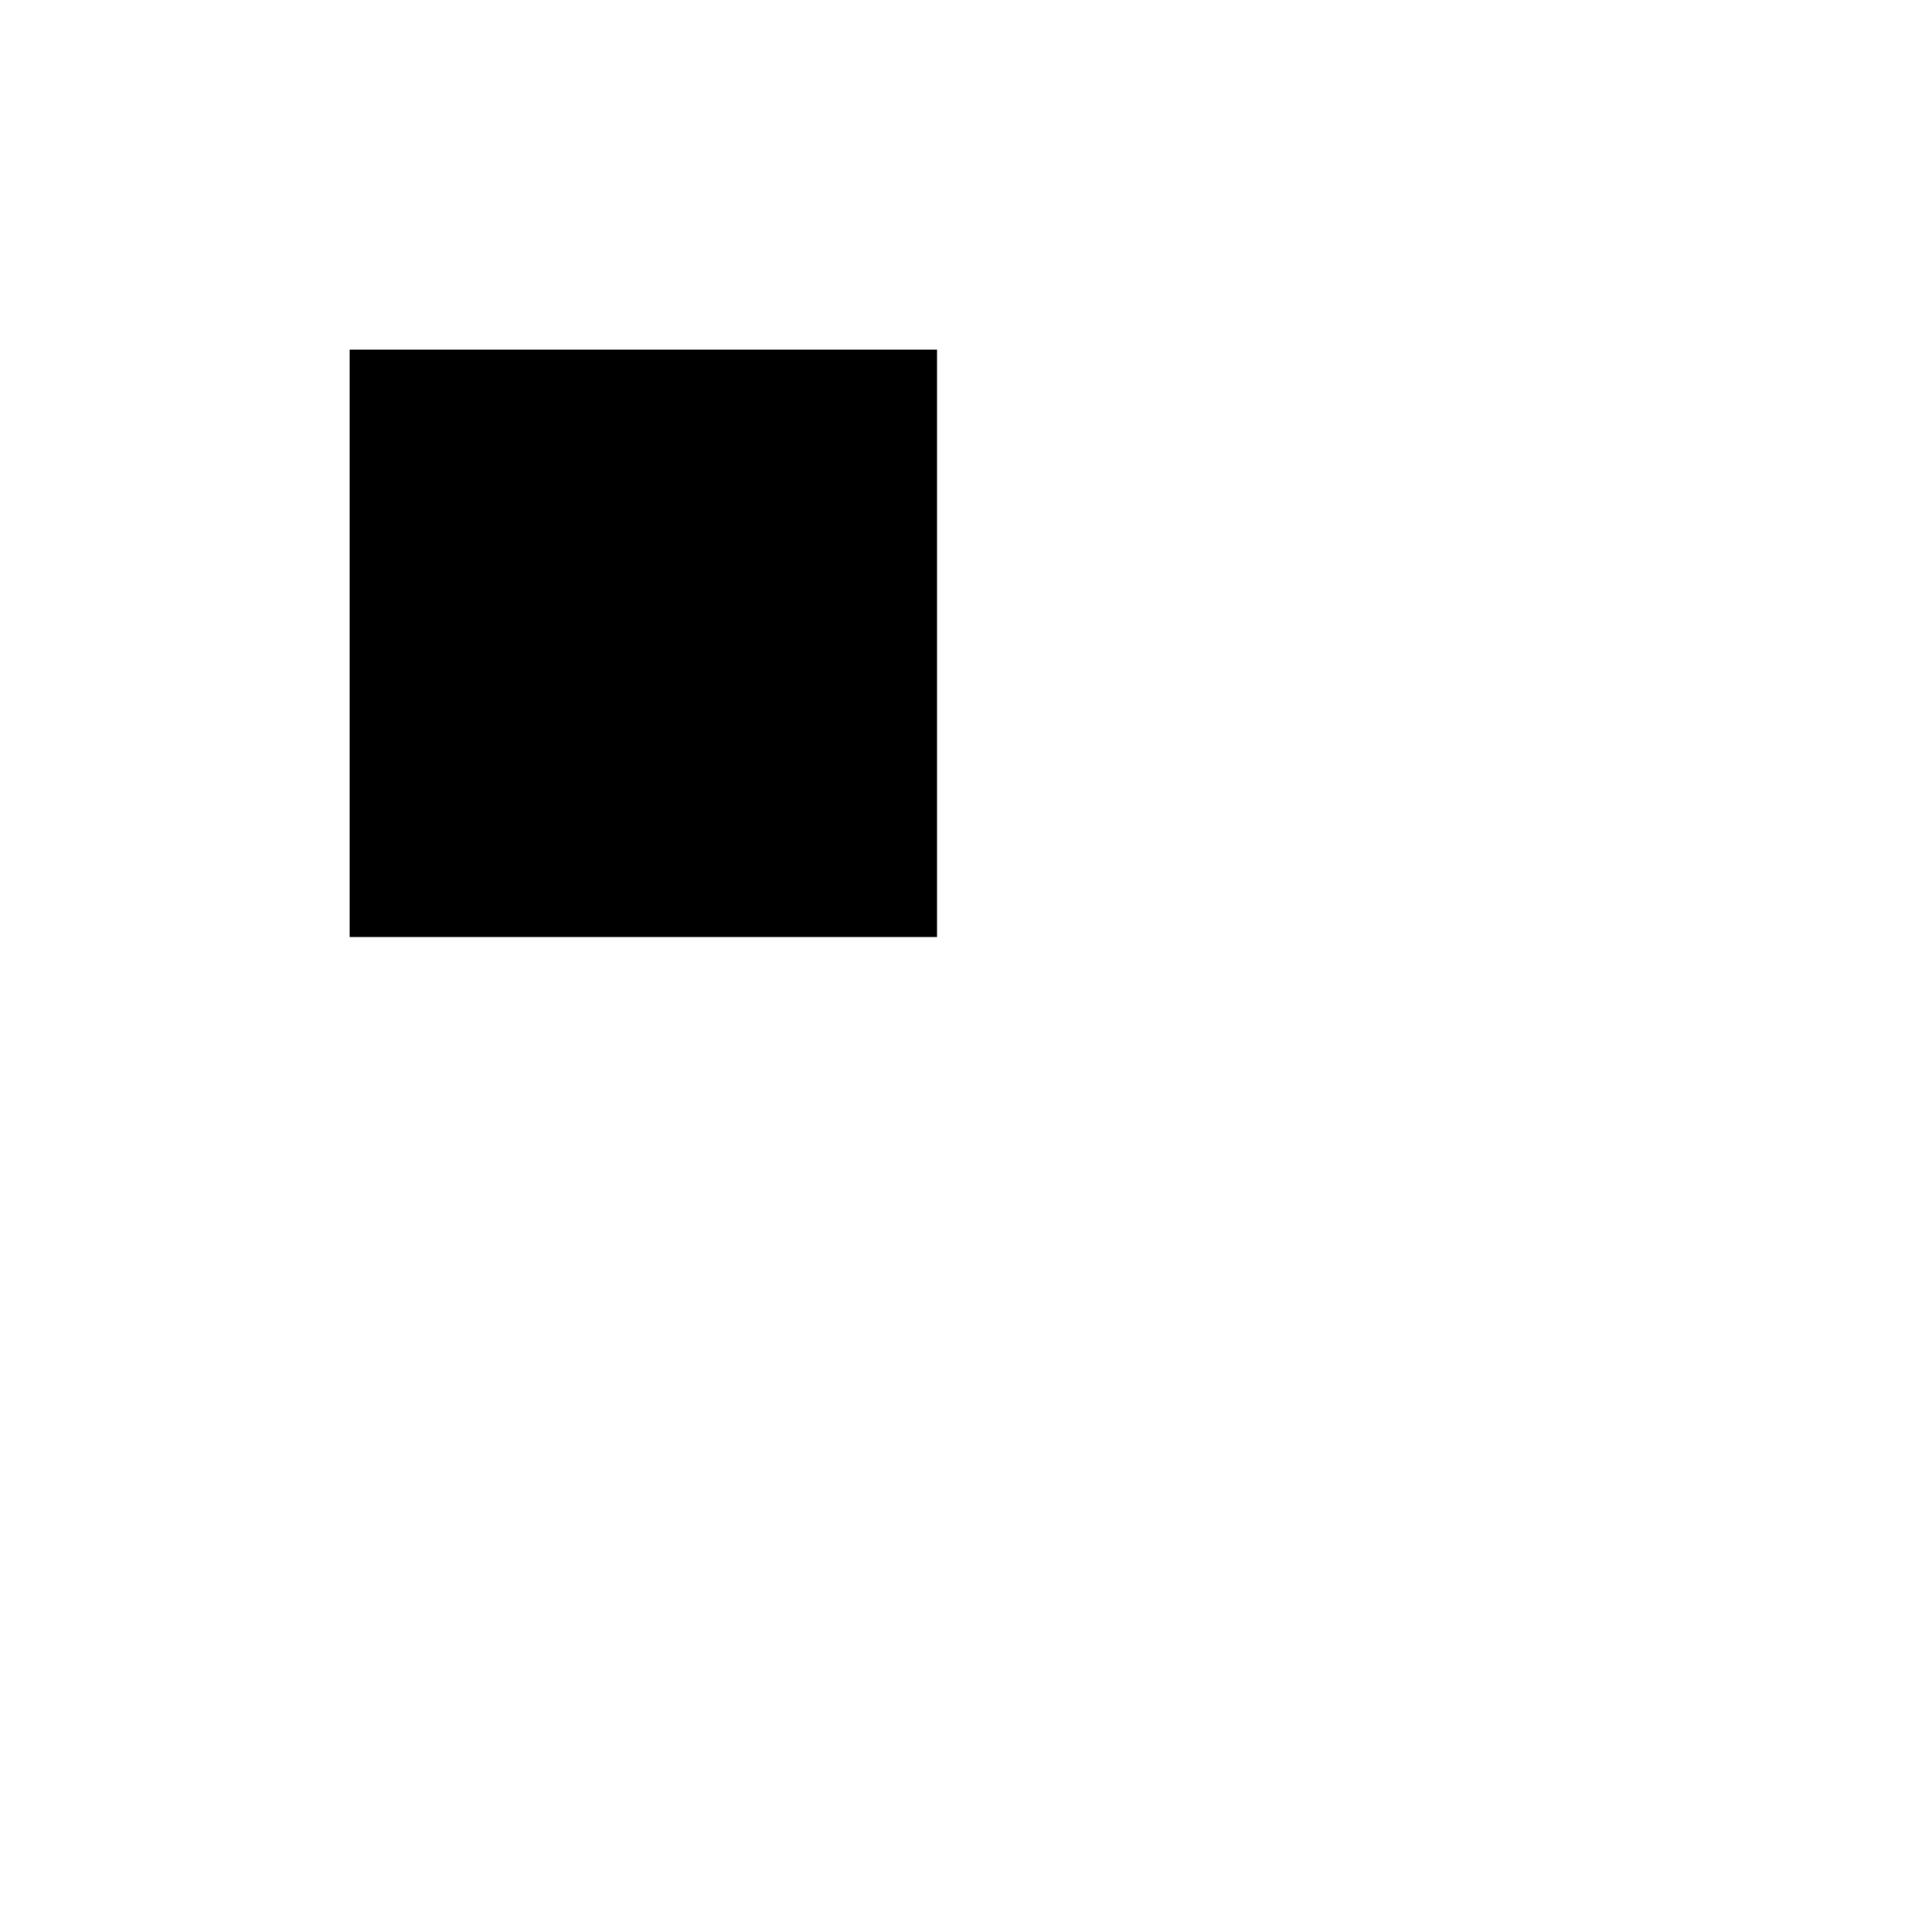
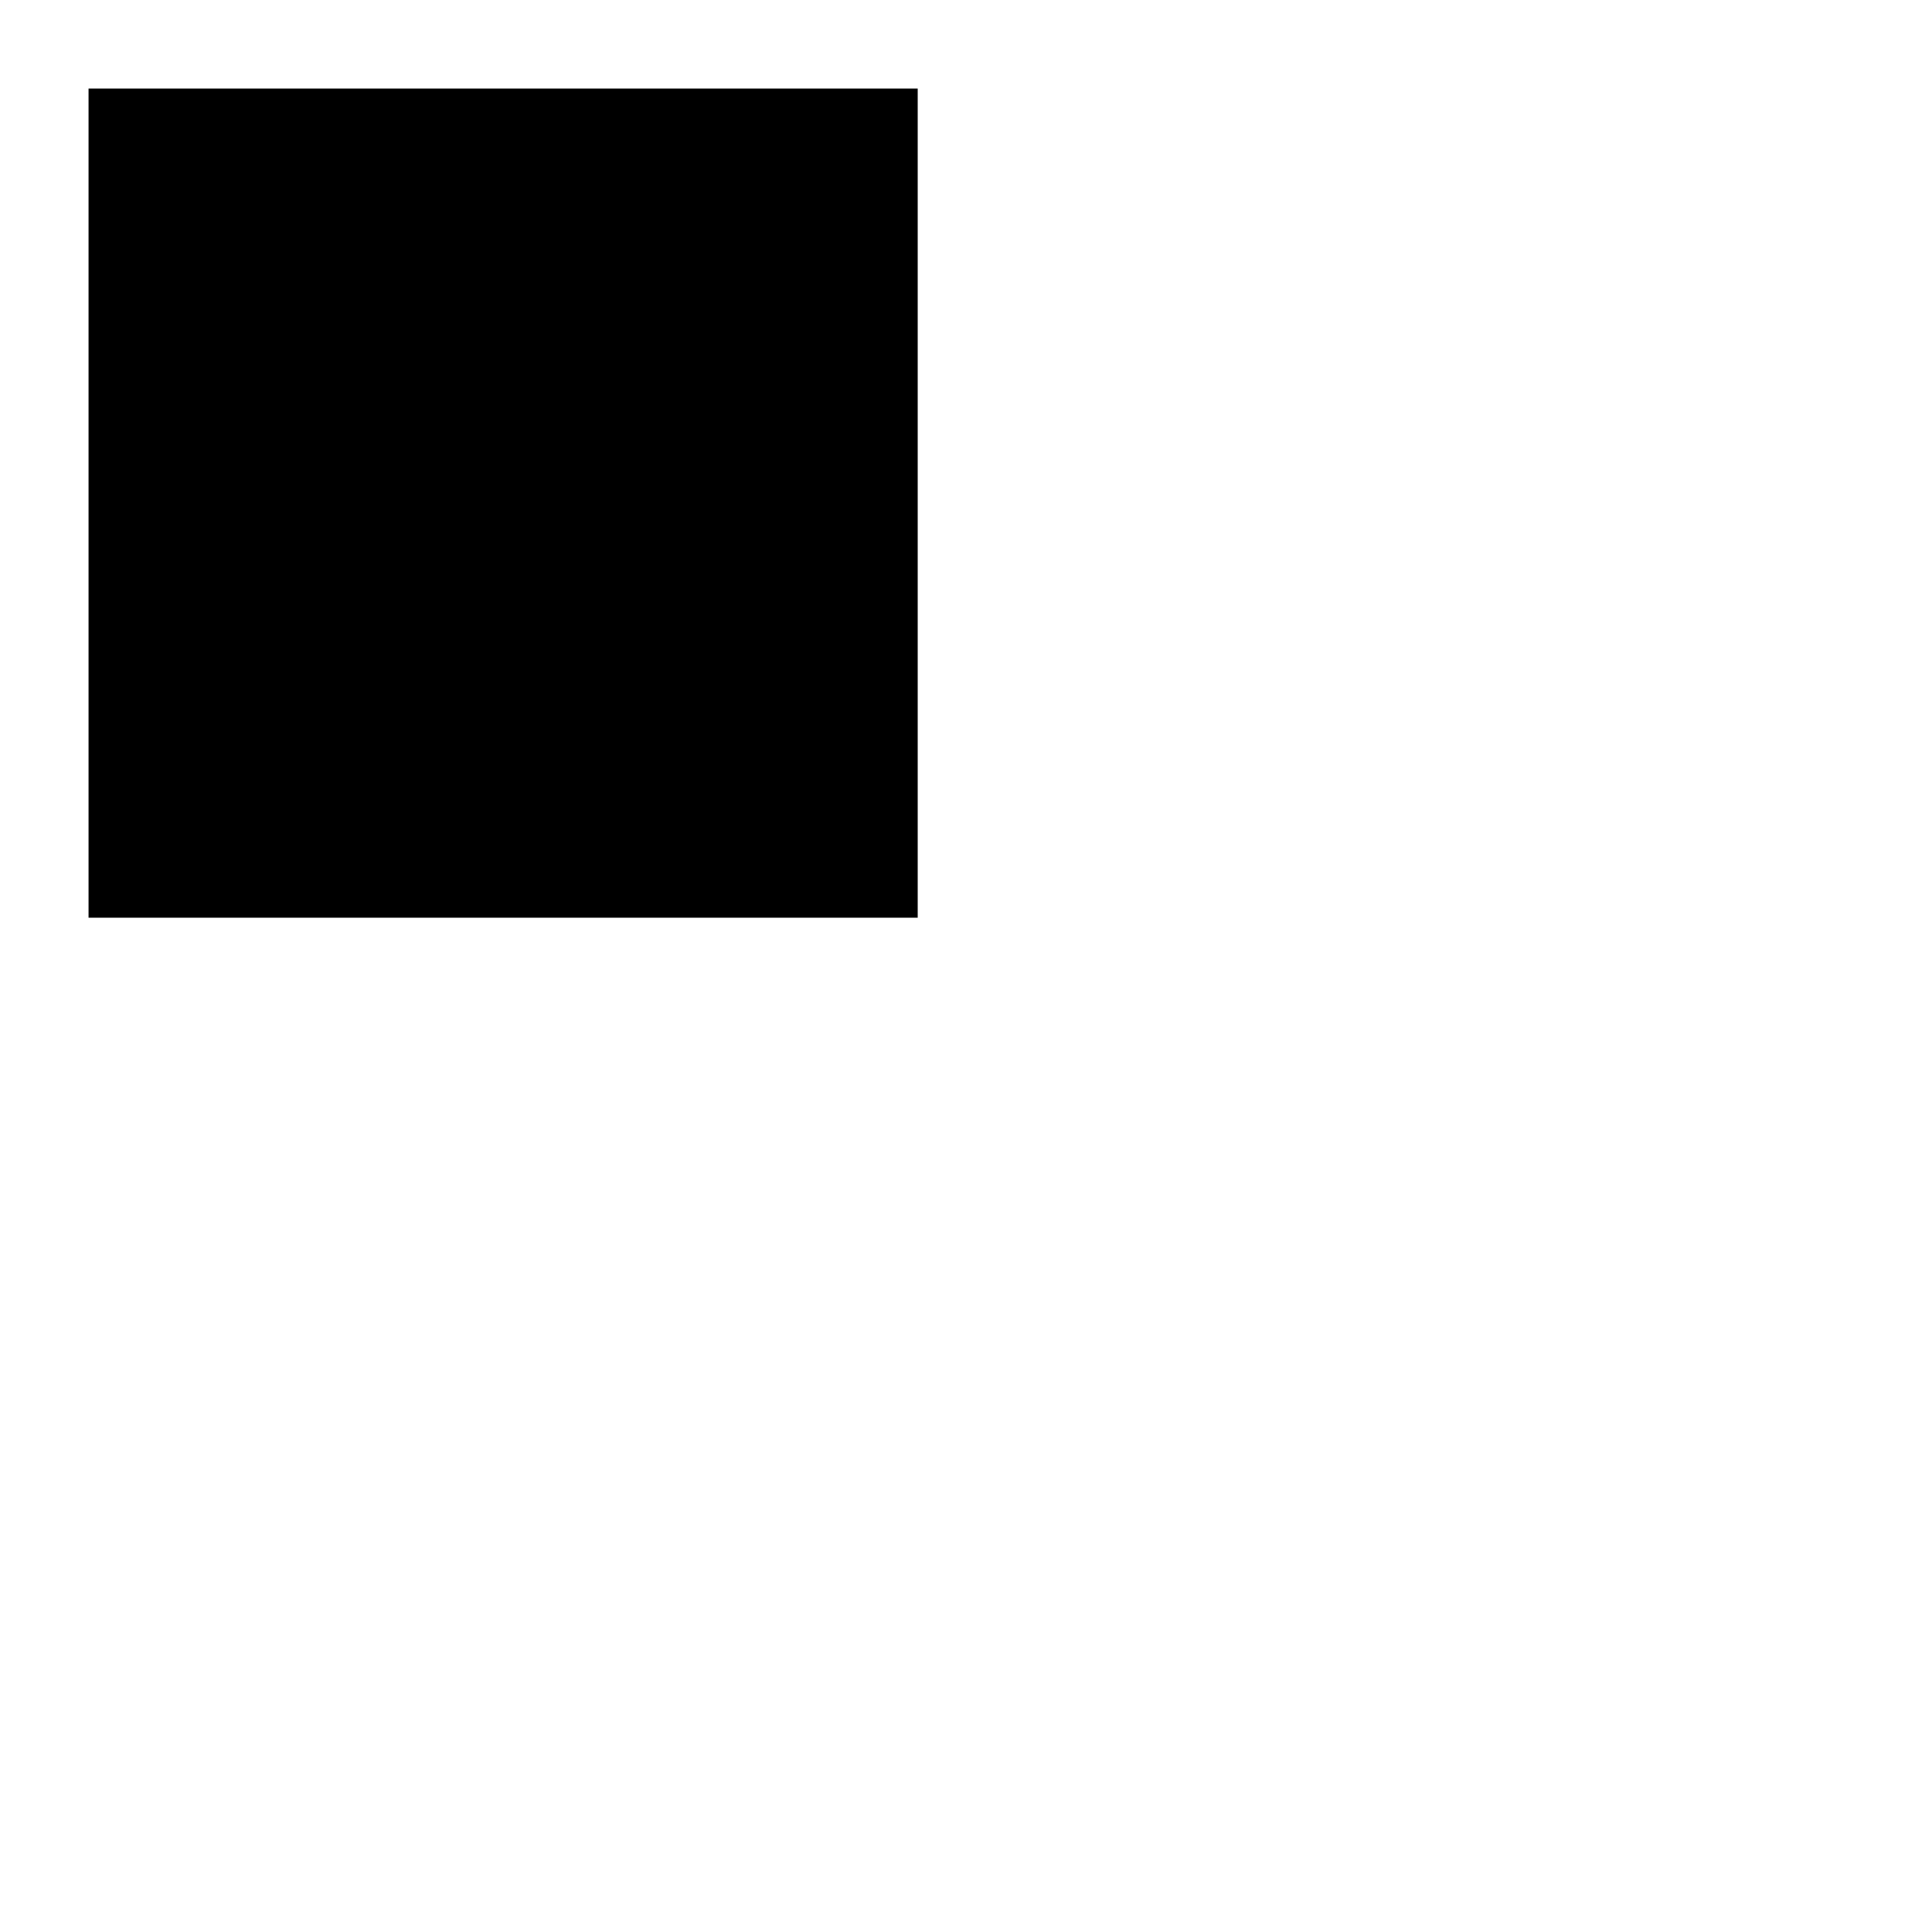
- <svg xmlns="http://www.w3.org/2000/svg" version="1.0" width="1000pt" height="1000pt" viewBox="0 0 1000 1000" preserveAspectRatio="xMidYMid meet">
-   <g transform="translate(0,1000) scale(0.1,-0.1)" fill="#000000" stroke="none">
-     <path d="M1810 6670 l0 -1520 1520 0 1520 0 0 1520 0 1520 -1520 0 -1520 0 0 -1520z" />
+ <svg xmlns="http://www.w3.org/2000/svg" version="1.0" width="240pt" height="240pt" viewBox="0 0 240 240" preserveAspectRatio="xMidYMid meet">
+   <g transform="translate(0,240) scale(0.1,-0.1)" fill="#000000" stroke="none">
+     <path d="M110 1775 l0 -515 515 0 515 0 0 515 0 515 -515 0 -515 0 0 -515z" />
  </g>
</svg>
